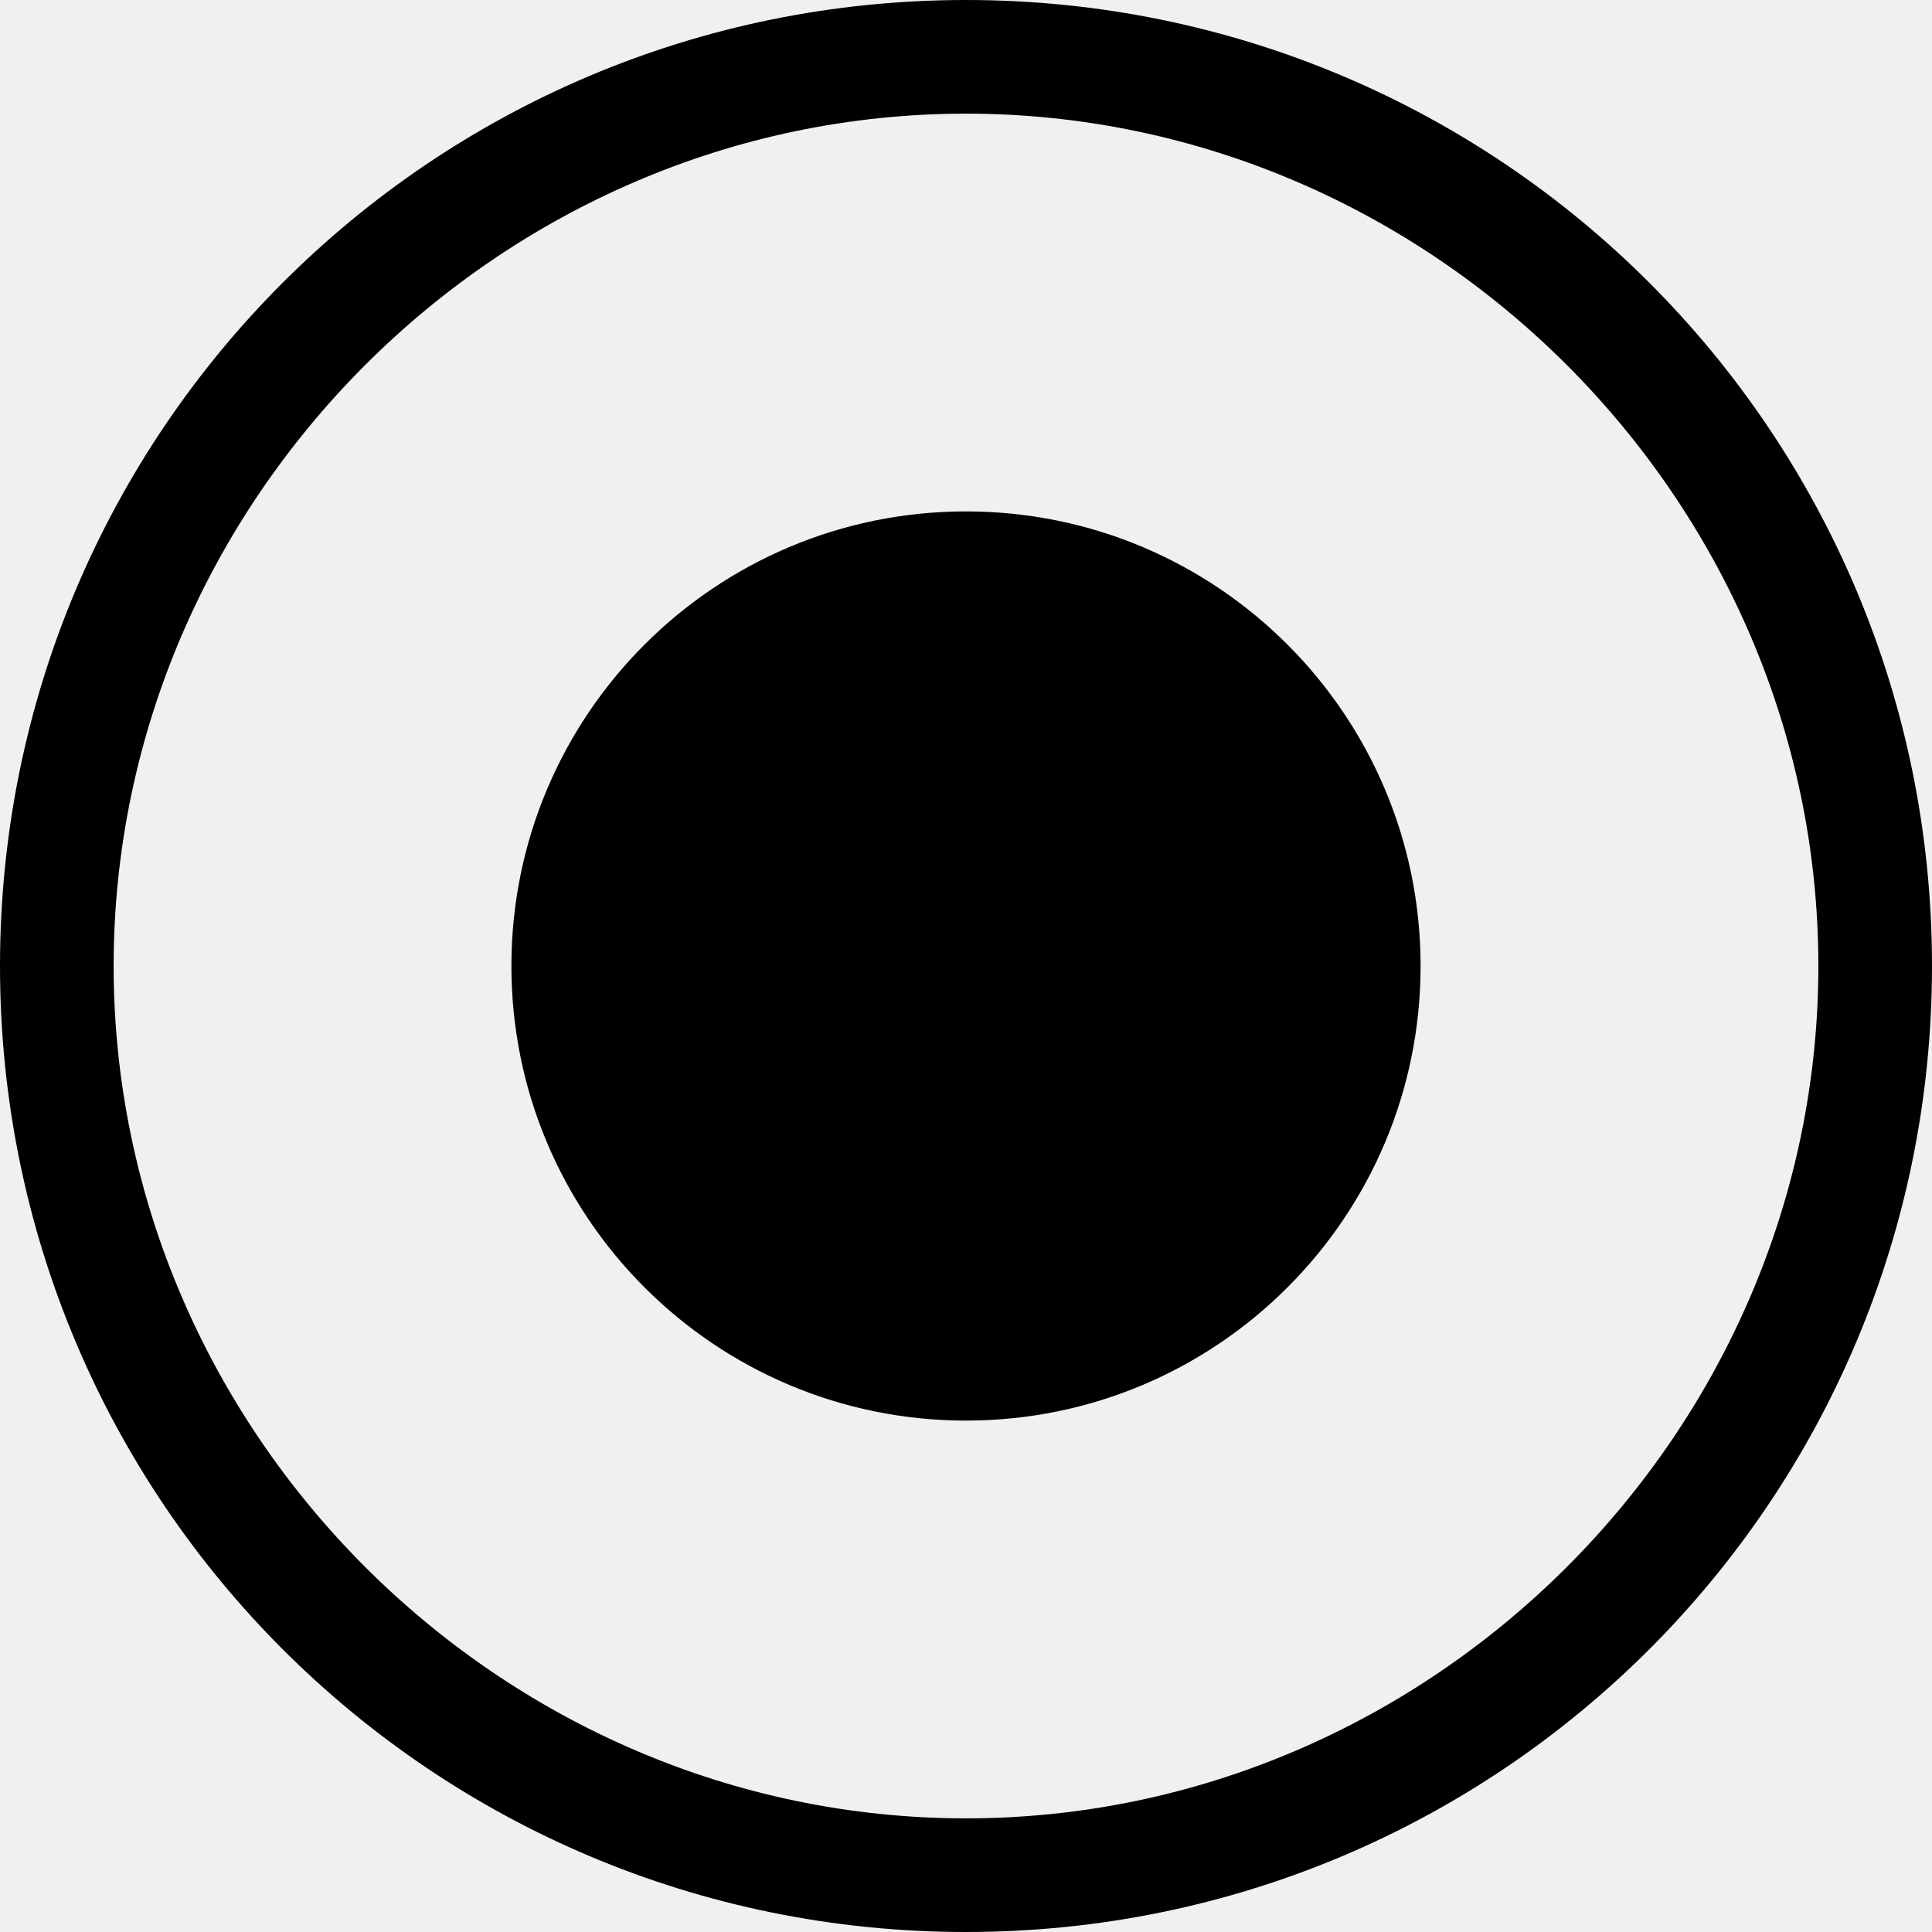
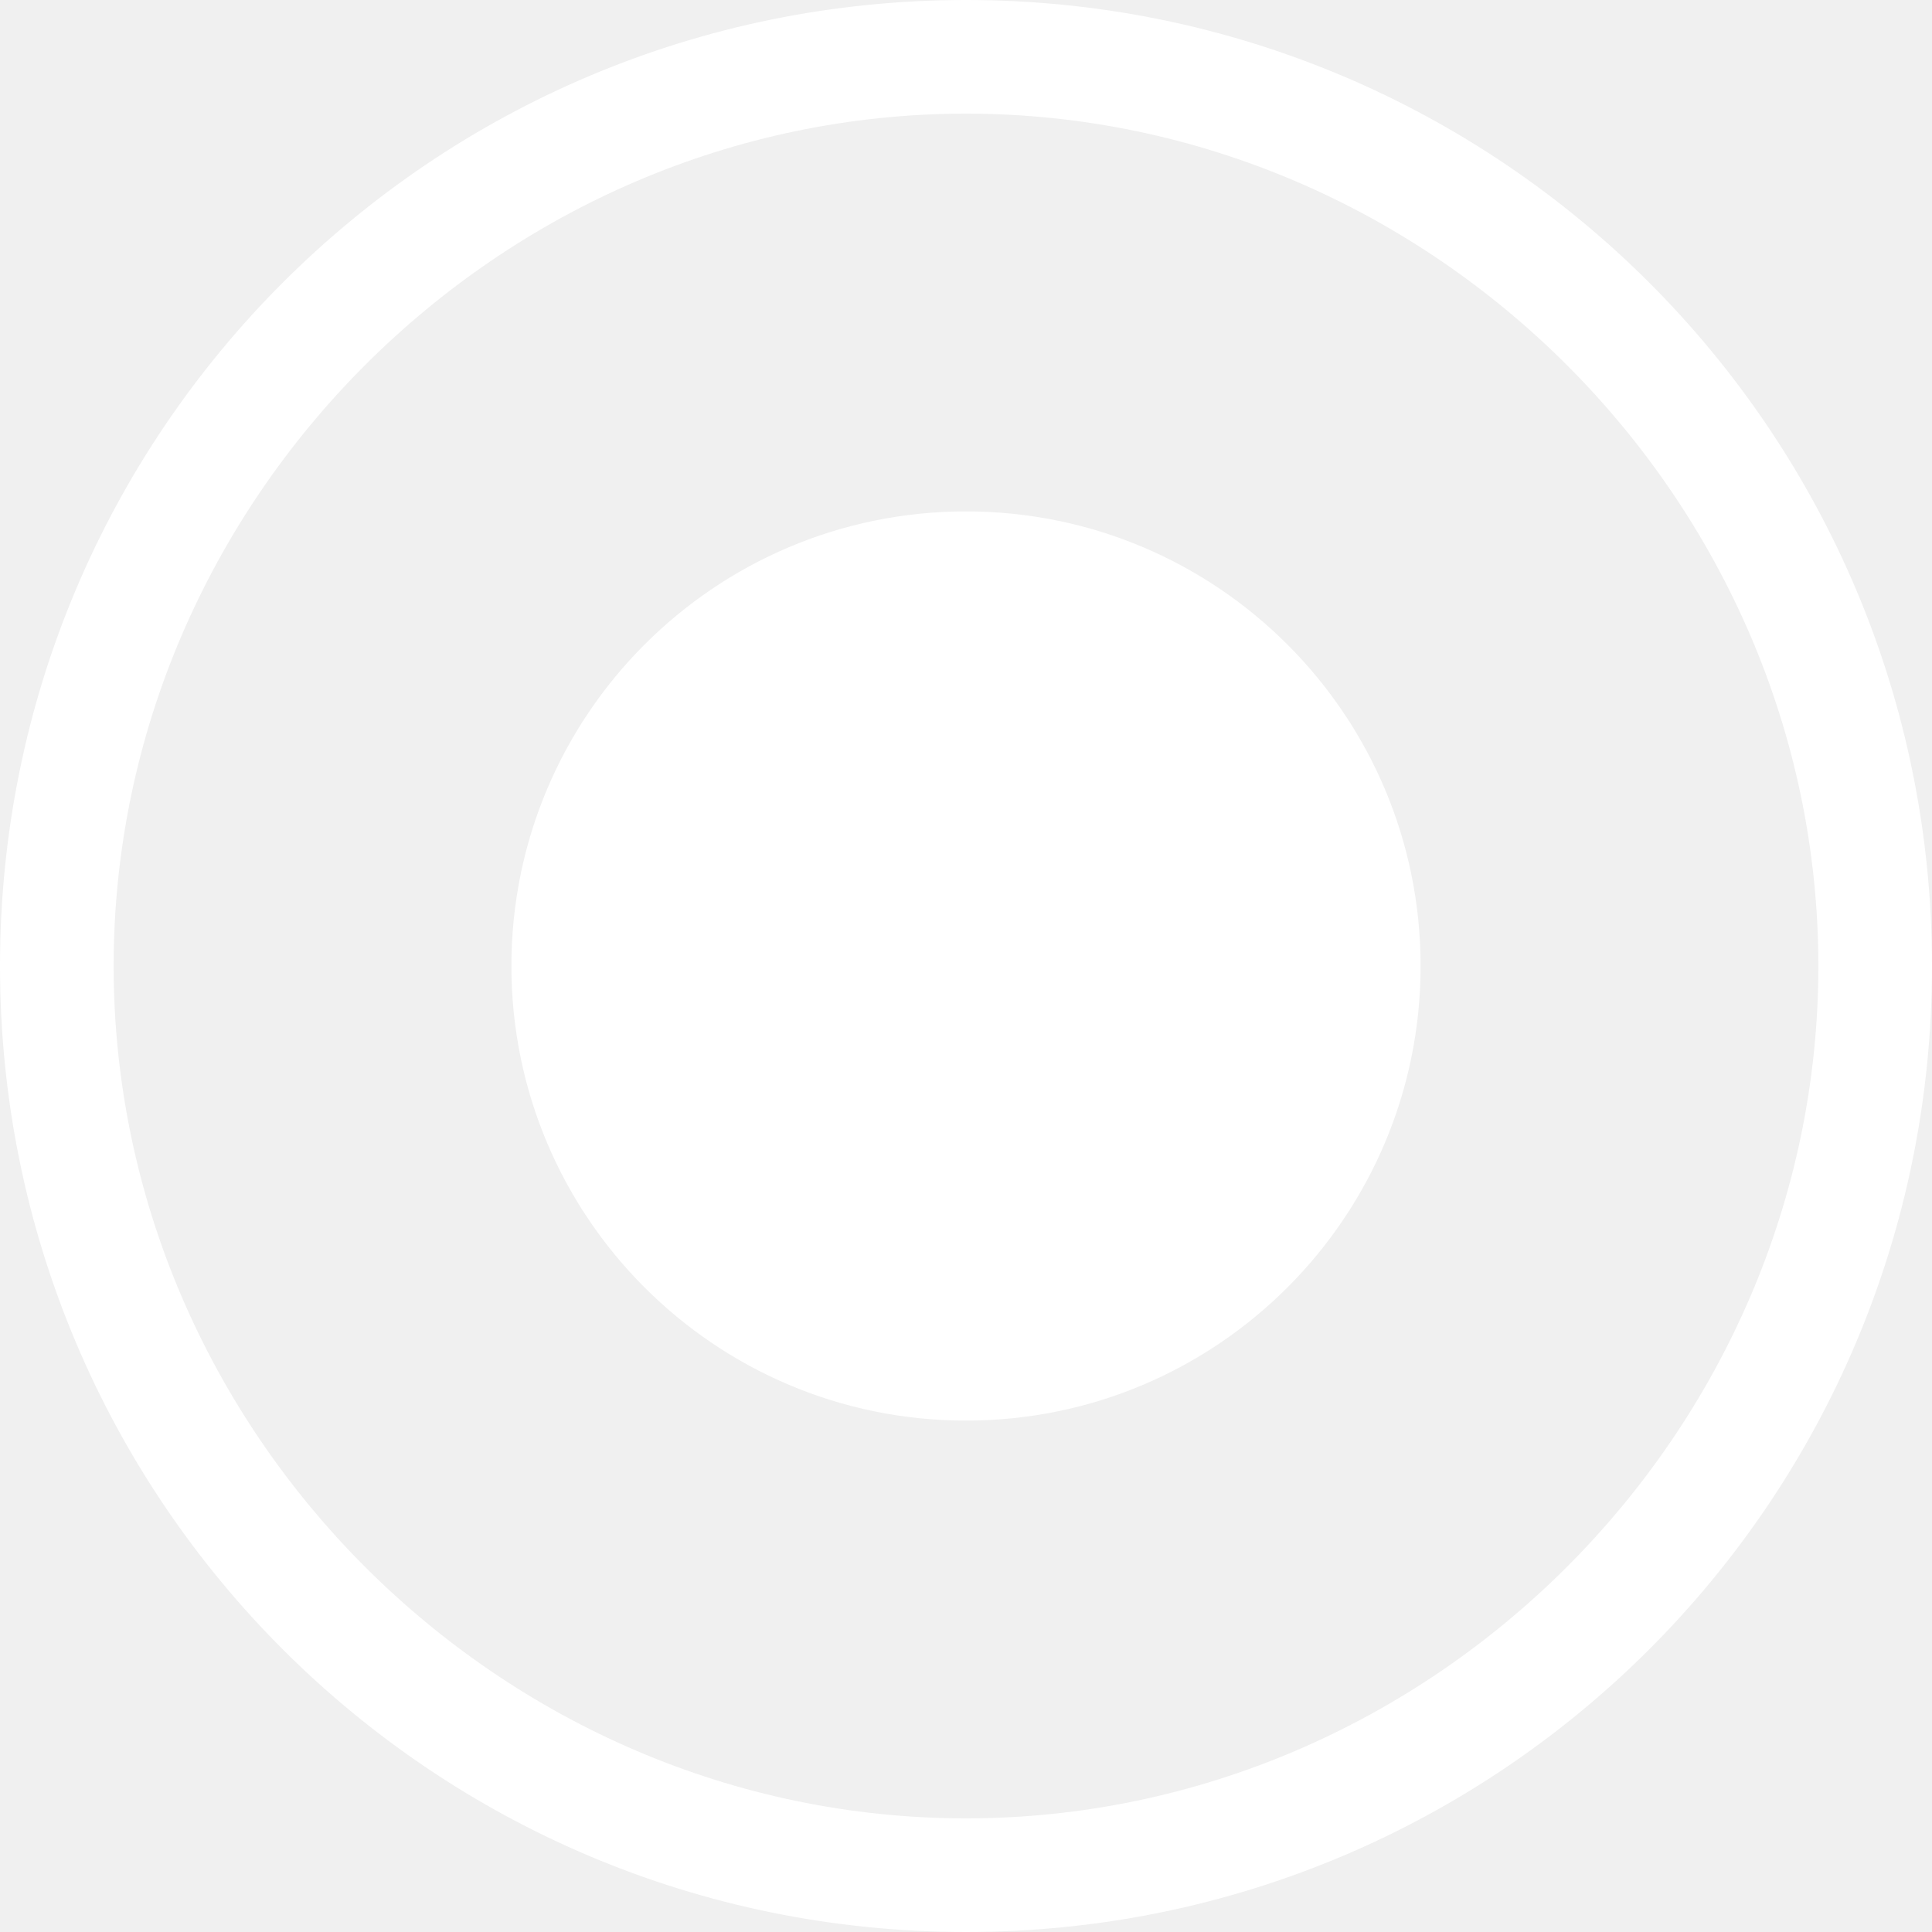
- <svg xmlns="http://www.w3.org/2000/svg" version="1.1" id="Слой_1" x="0px" y="0px" viewBox="0 0 17 17" style="enable-background:new 0 0 17 17;" xml:space="preserve">
+ <svg xmlns="http://www.w3.org/2000/svg" version="1.1" id="Слой_1" x="0px" y="0px" viewBox="0 0 17 17" style="enable-background:new 0 0 17 17; fill: #fff" xml:space="preserve">
  <path d="M8.5,17C3.8,17,0,13.2,0,8.5C0,3.8,3.8,0,8.5,0C13.2,0,17,3.8,17,8.5C17,13.2,13.2,17,8.5,17z M8.5,1C4.4,1,1,4.4,1,8.5  S4.4,16,8.5,16S16,12.6,16,8.5S12.6,1,8.5,1z" />
  <circle cx="8.5" cy="8.5" r="4" />
</svg>
